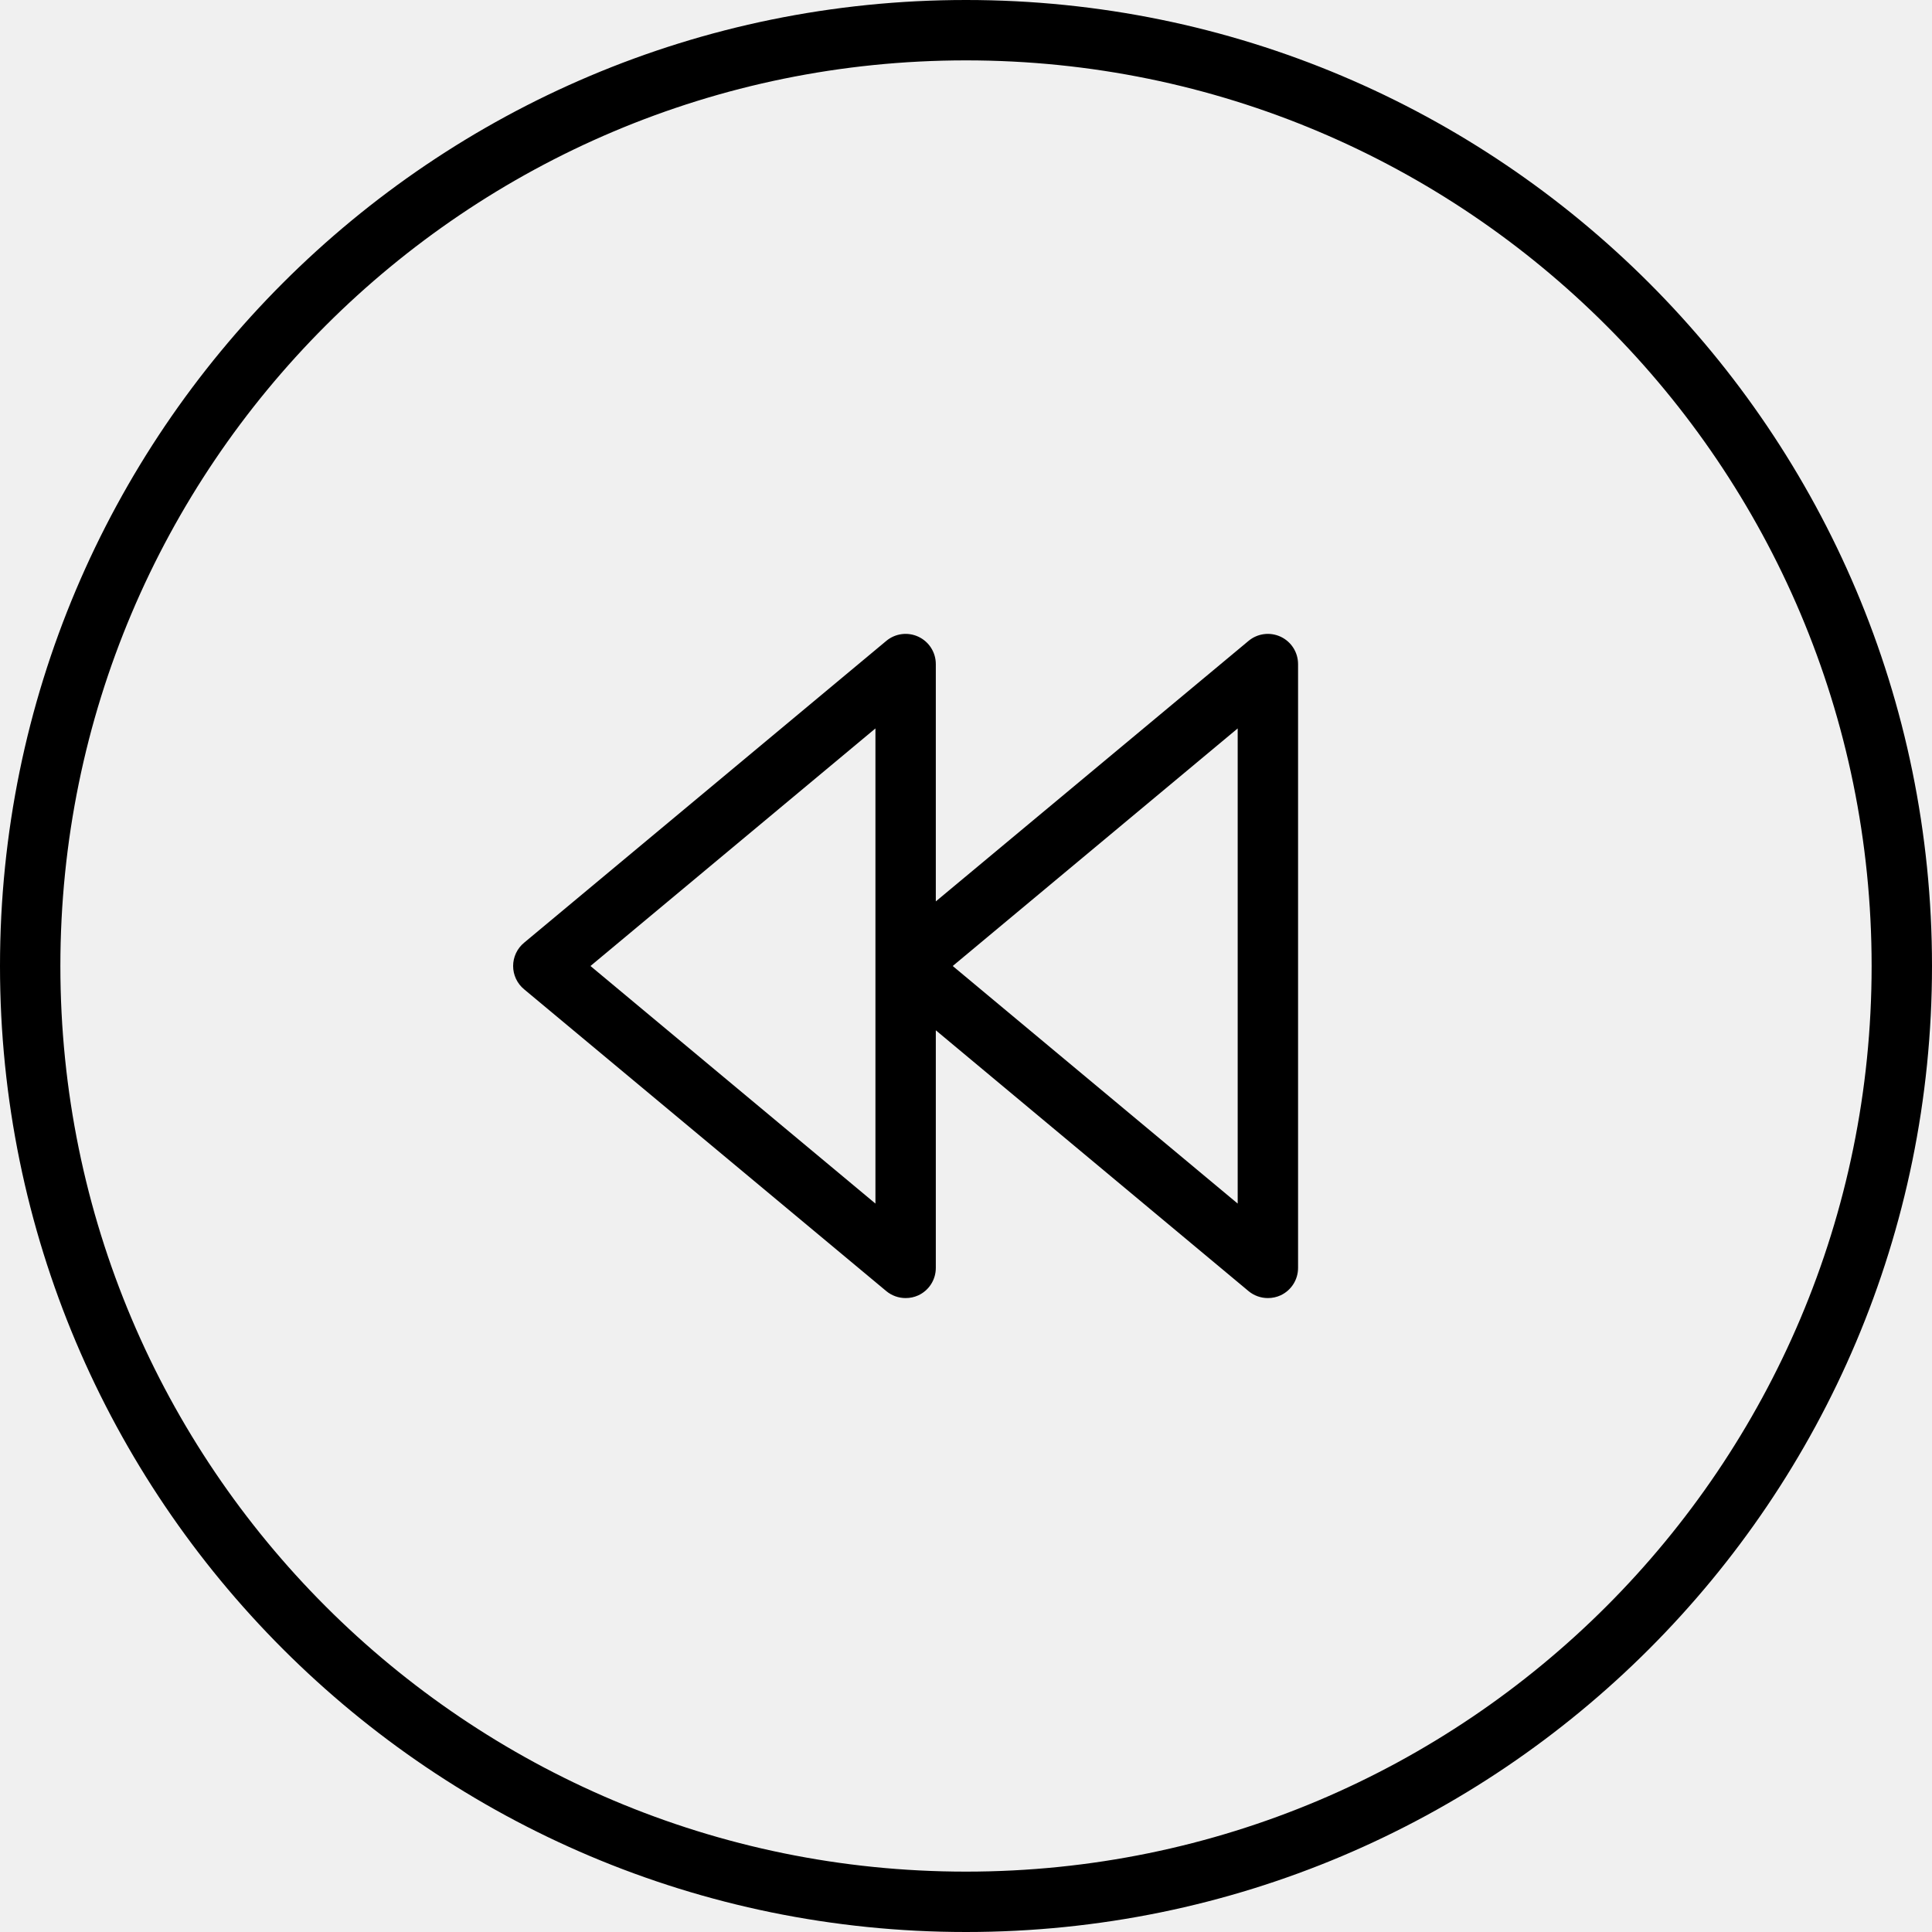
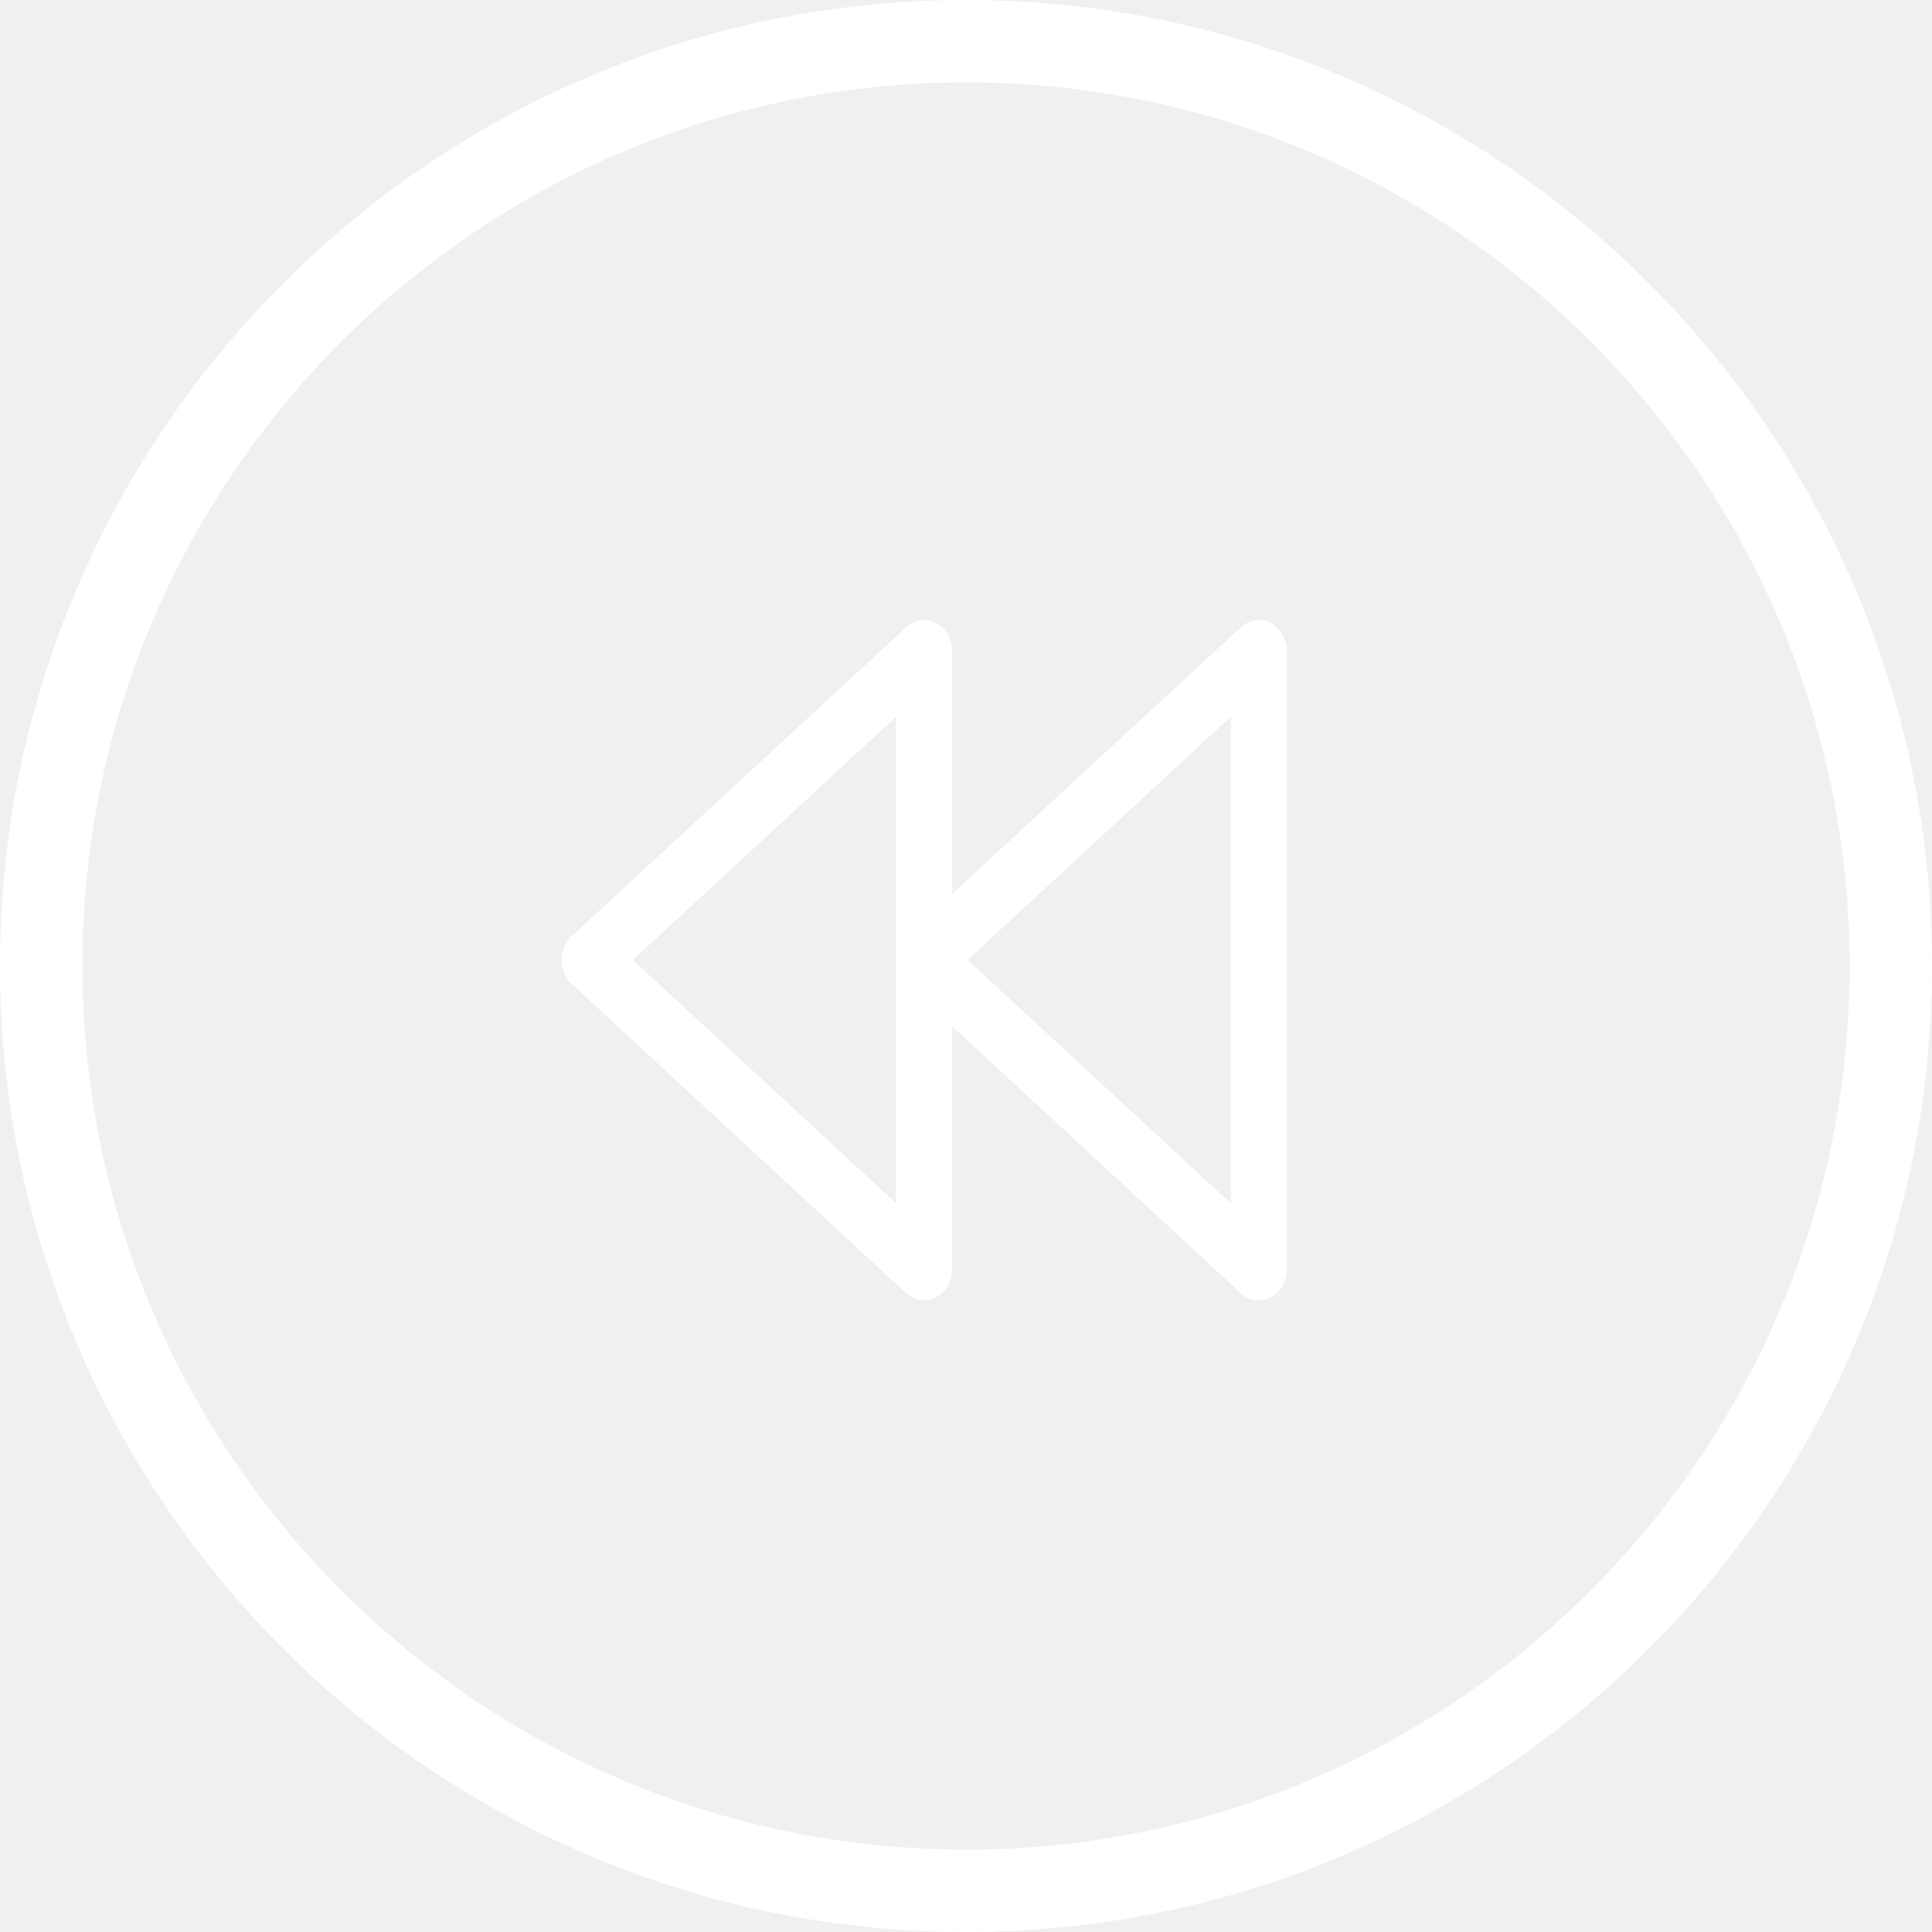
- <svg xmlns="http://www.w3.org/2000/svg" id="Layer_1" data-name="Layer 1" viewBox="0 0 64 64">
-   <g id="Rewind-backward">
-     <path d="M17.36,31.23a1,1,0,0,0,0,1.54l12,10A1,1,0,0,0,30,43a1,1,0,0,0,.42-.09A1,1,0,0,0,31,42V34.13l10.36,8.64A1,1,0,0,0,42,43a1,1,0,0,0,.42-.09A1,1,0,0,0,43,42V22a1,1,0,0,0-1.64-.77L31,29.86V22a1,1,0,0,0-1.64-.77Zm14.2.77L41,24.13V39.87Zm-12,0L29,24.13V39.87Z" transform="translate(0)" />
-     <path d="M0,32A32,32,0,1,0,32,0,32,32,0,0,0,0,32Zm2,0A30,30,0,1,1,32,62,30,30,0,0,1,2,32Z" transform="translate(0)" />
-   </g>
+ <svg xmlns="http://www.w3.org/2000/svg" id="Layer_1" data-name="Layer 1" viewBox="0 0 490 490">
+   <defs>
+     <style>
+             path {
+                 fill: white;
+             }
+         </style>
+   </defs>
+   <path d="M245,0C109.9,0,0,109.9,0,245S109.9,490,245,490,490,380.1,490,245,380.1,0,245,0Zm0,469.1C121.4,469.1,20.9,368.6,20.9,245S121.4,20.9,245,20.9,469.1,121.4,469.1,245,368.6,469.1,245,469.1Z" />
+   <path d="M144.94,237.47a8.45,8.45,0,0,0-.93,11,7,7,0,0,0,.93,1L229.83,328a6.7,6.7,0,0,0,4.53,1.8,6.45,6.45,0,0,0,3-.7,7.94,7.94,0,0,0,4.1-7.14v-61.7L314.72,328a6.68,6.68,0,0,0,4.53,1.8,6.45,6.45,0,0,0,3-.7,7.94,7.94,0,0,0,4.1-7.14V165.1c0-4.33-3.15-7.84-7.06-7.85a6.68,6.68,0,0,0-4.54,1.82l-73.29,67.66V165.1c0-4.33-3.15-7.84-7.06-7.85a6.68,6.68,0,0,0-4.54,1.82Zm100.46,6,66.78-61.71V305.21Zm-84.89,0,66.78-61.71V305.21Z" />
</svg>
